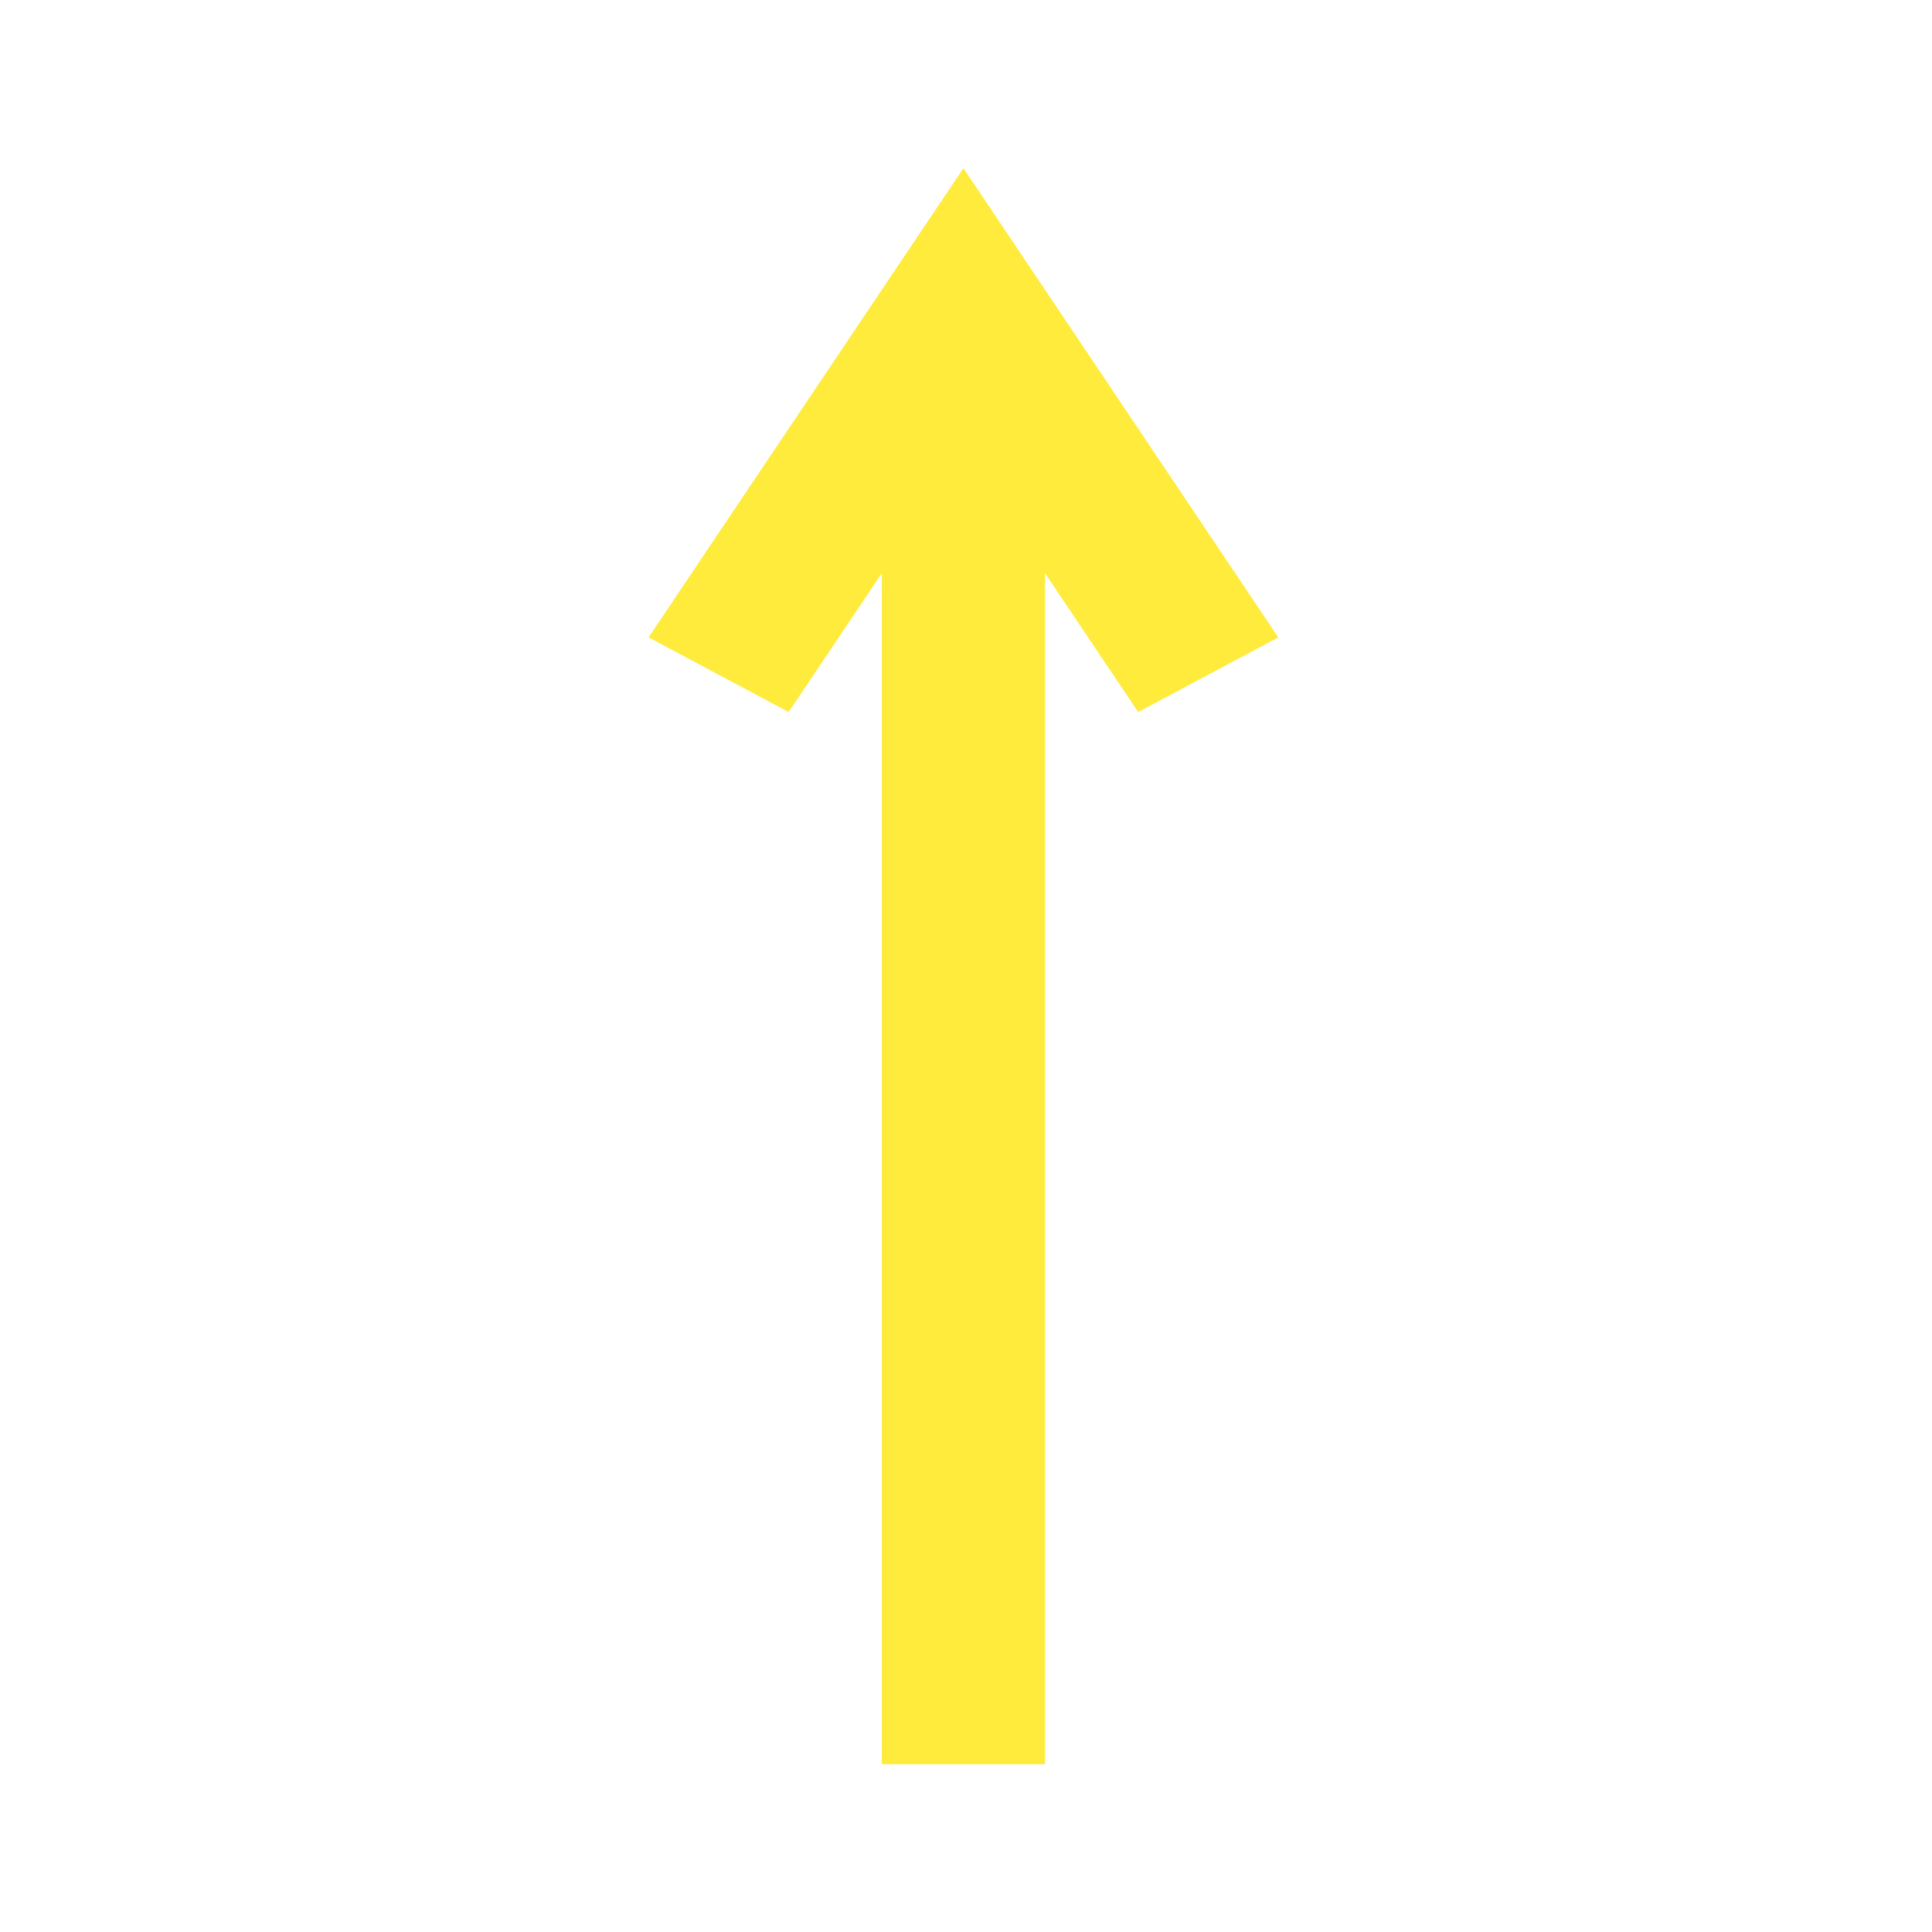
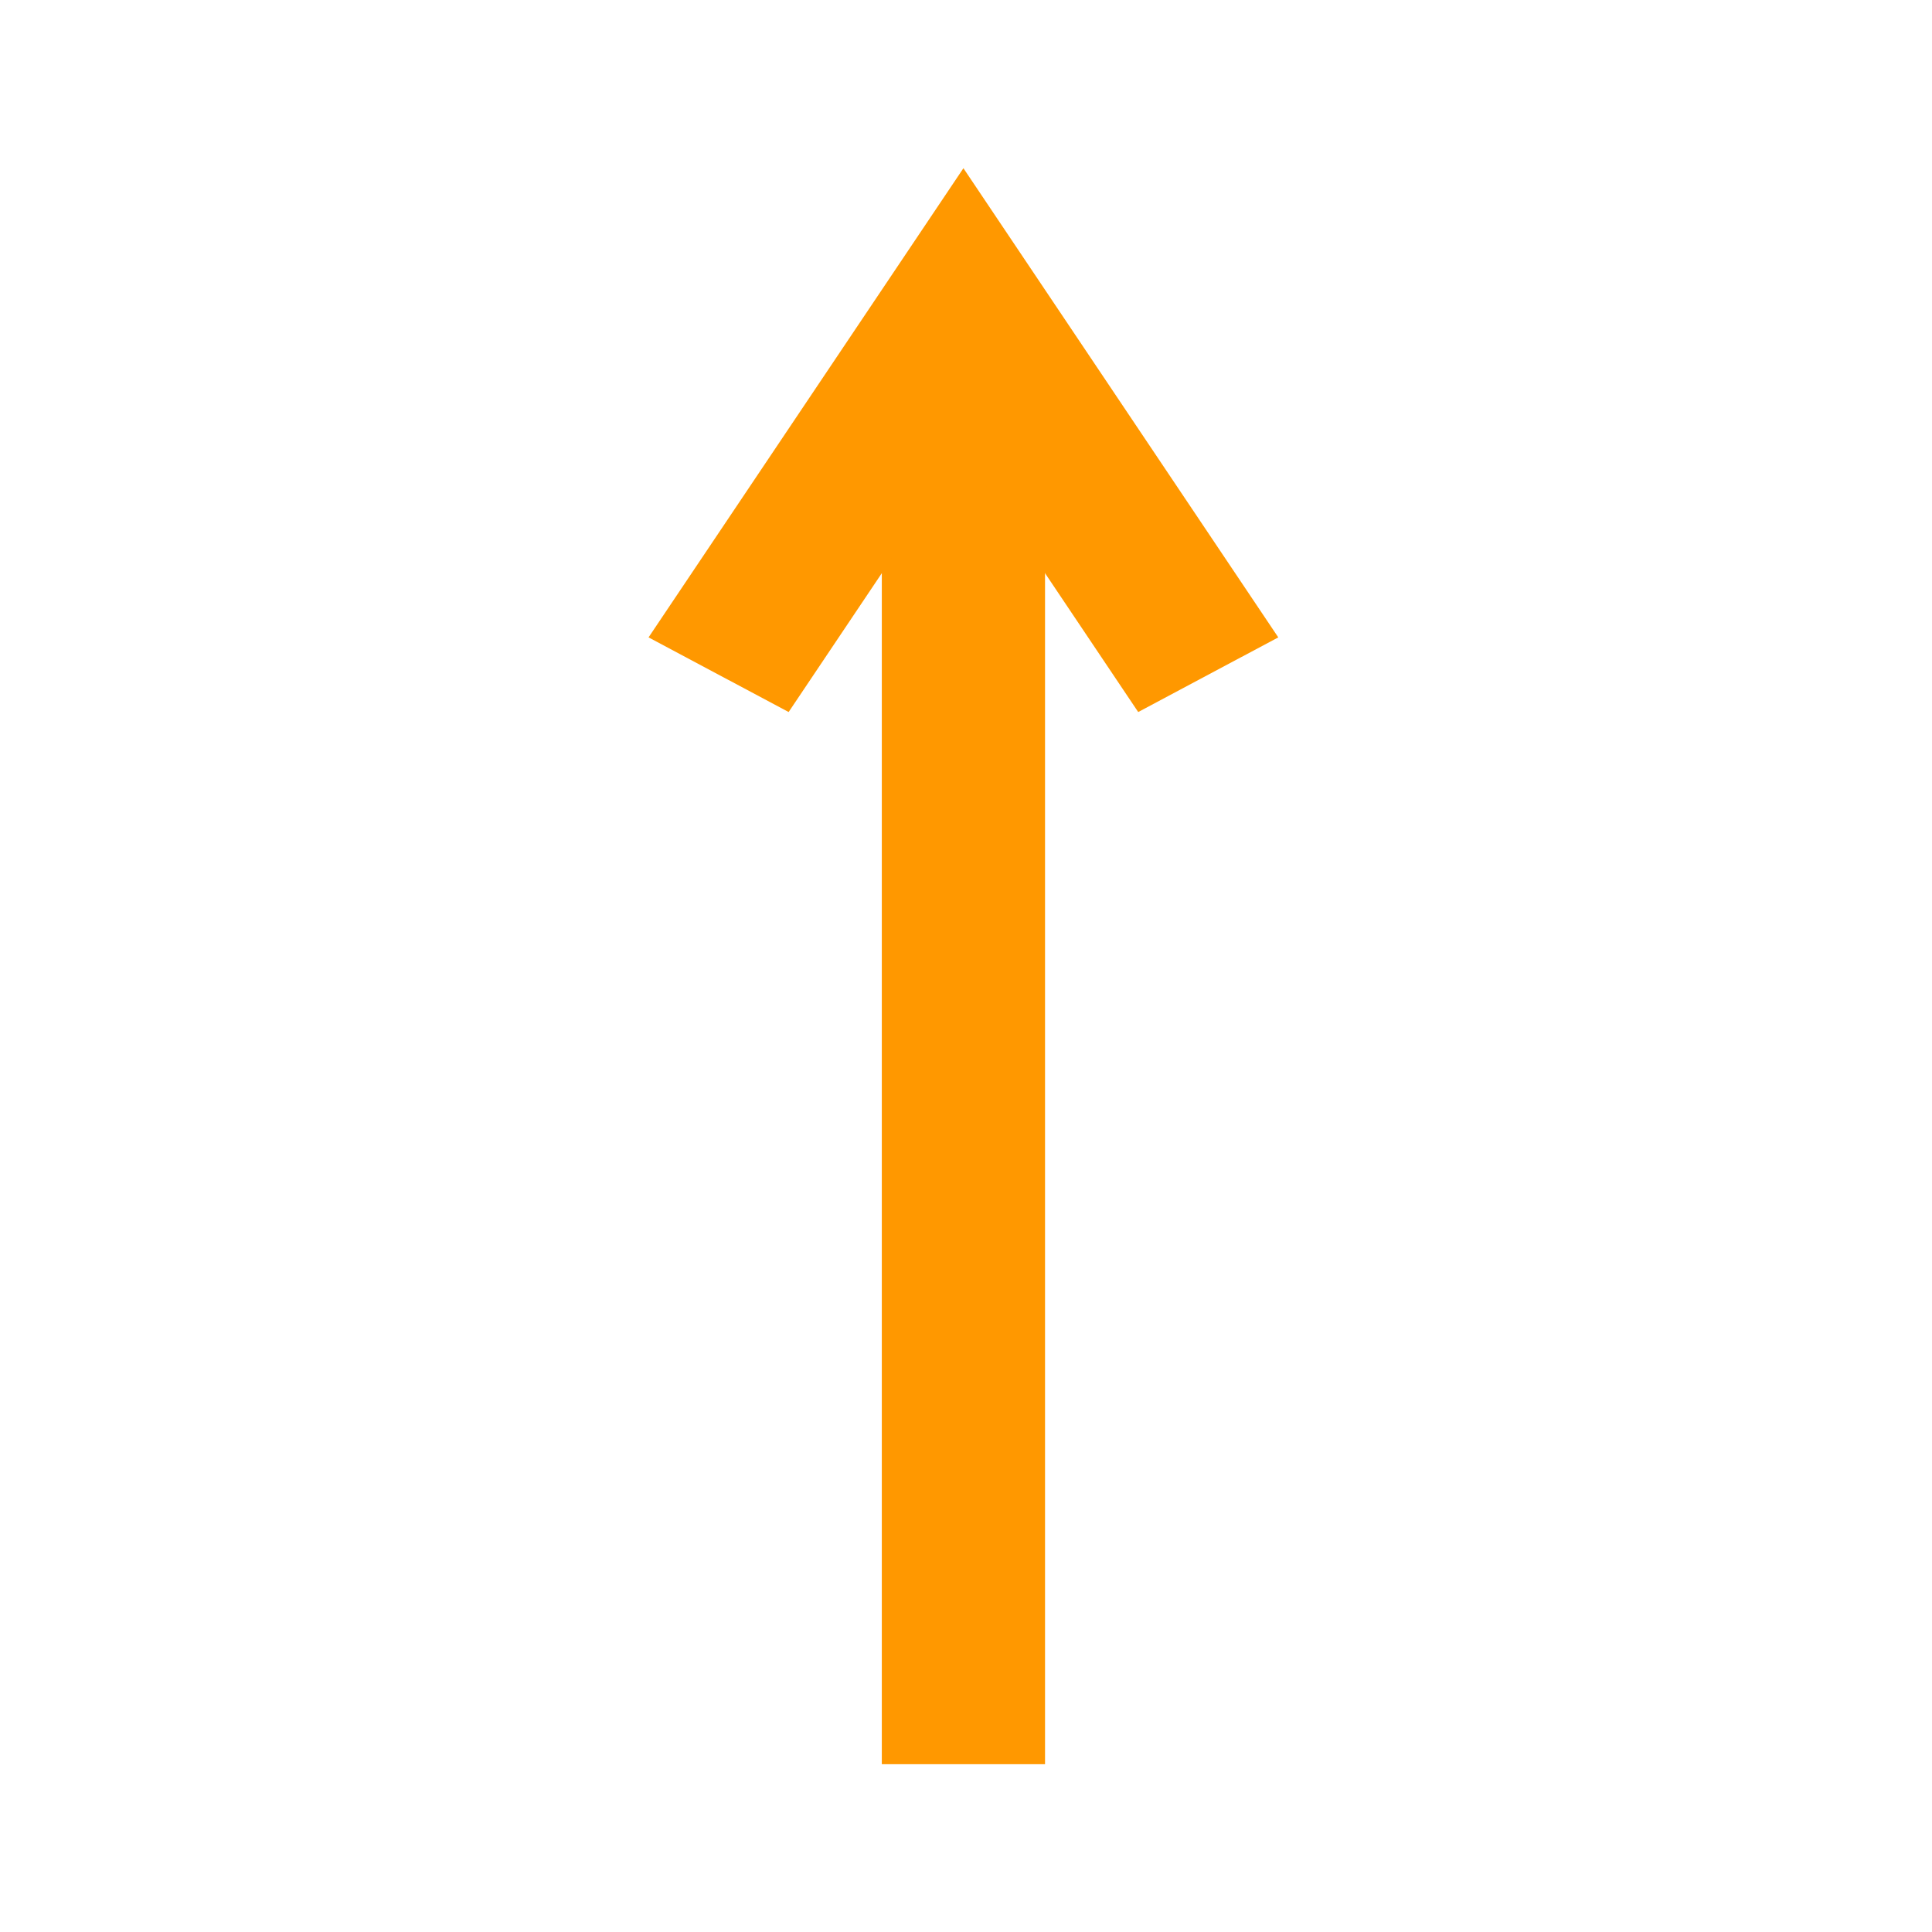
<svg xmlns="http://www.w3.org/2000/svg" width="96" height="96" viewBox="0 0 96 96" id="svg4684" version="1.1">
  <defs id="defs4686" />
  <g id="layer1" transform="translate(0,-956.3622)">
    <g id="g5254" transform="matrix(0,-0.9033023,1.013759,0,-970.3092,1051.252)">
-       <path id="path5244" d="m 8,1004.362 80,0" style="fill:#ff6600;fill-rule:evenodd;stroke:#ffeb3b;stroke-width:8;stroke-linecap:butt;stroke-linejoin:miter;stroke-miterlimit:4;stroke-dasharray:none;stroke-opacity:1" />
-       <path id="path5252" d="m 67.933,1016.362 0,0 0,0 20.067,-12 -20.067,-12" style="fill:none;fill-rule:evenodd;stroke:#ffeb3b;stroke-width:8;stroke-linecap:butt;stroke-linejoin:miter;stroke-miterlimit:4;stroke-dasharray:none;stroke-opacity:1" />
+       <path id="path5244" d="m 8,1004.362 80,0" style="fill:#ff6600;fill-rule:evenodd;stroke:#ff9800;stroke-width:8;stroke-linecap:butt;stroke-linejoin:miter;stroke-miterlimit:4;stroke-dasharray:none;stroke-opacity:1" />
+       <path id="path5252" d="m 67.933,1016.362 0,0 0,0 20.067,-12 -20.067,-12" style="fill:none;fill-rule:evenodd;stroke:#ff9800;stroke-width:8;stroke-linecap:butt;stroke-linejoin:miter;stroke-miterlimit:4;stroke-dasharray:none;stroke-opacity:1" />
    </g>
  </g>
</svg>
